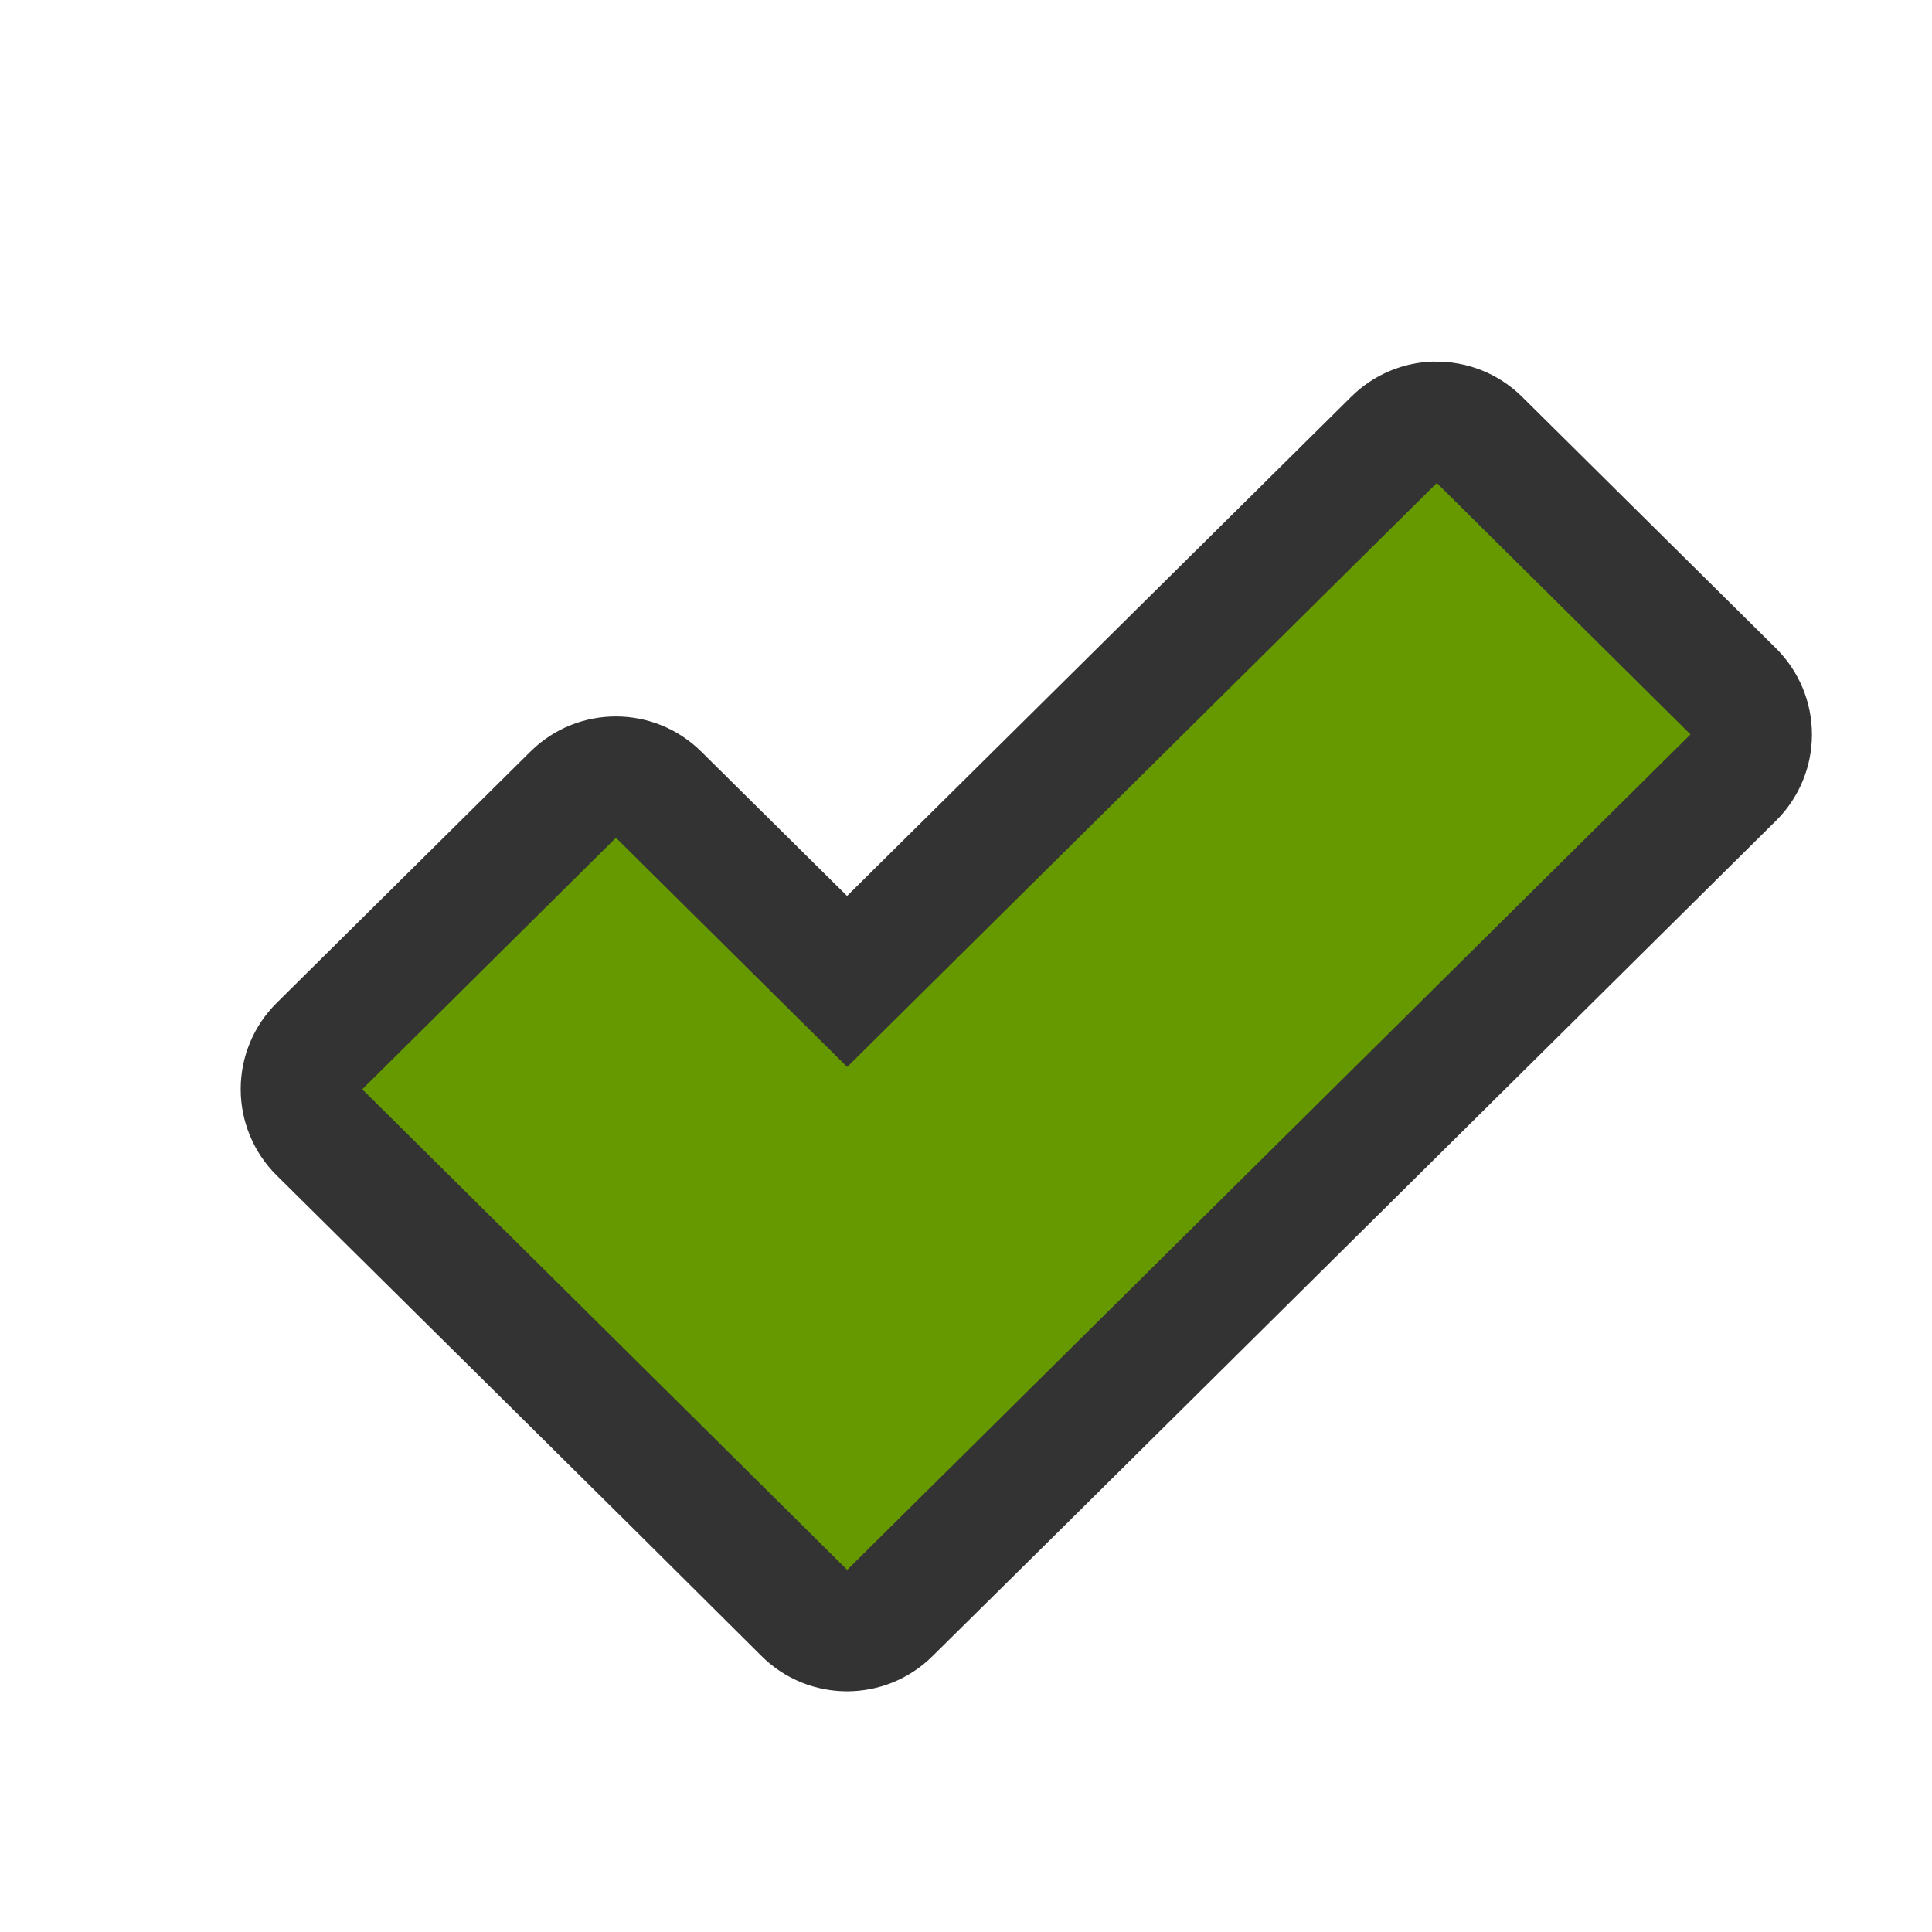
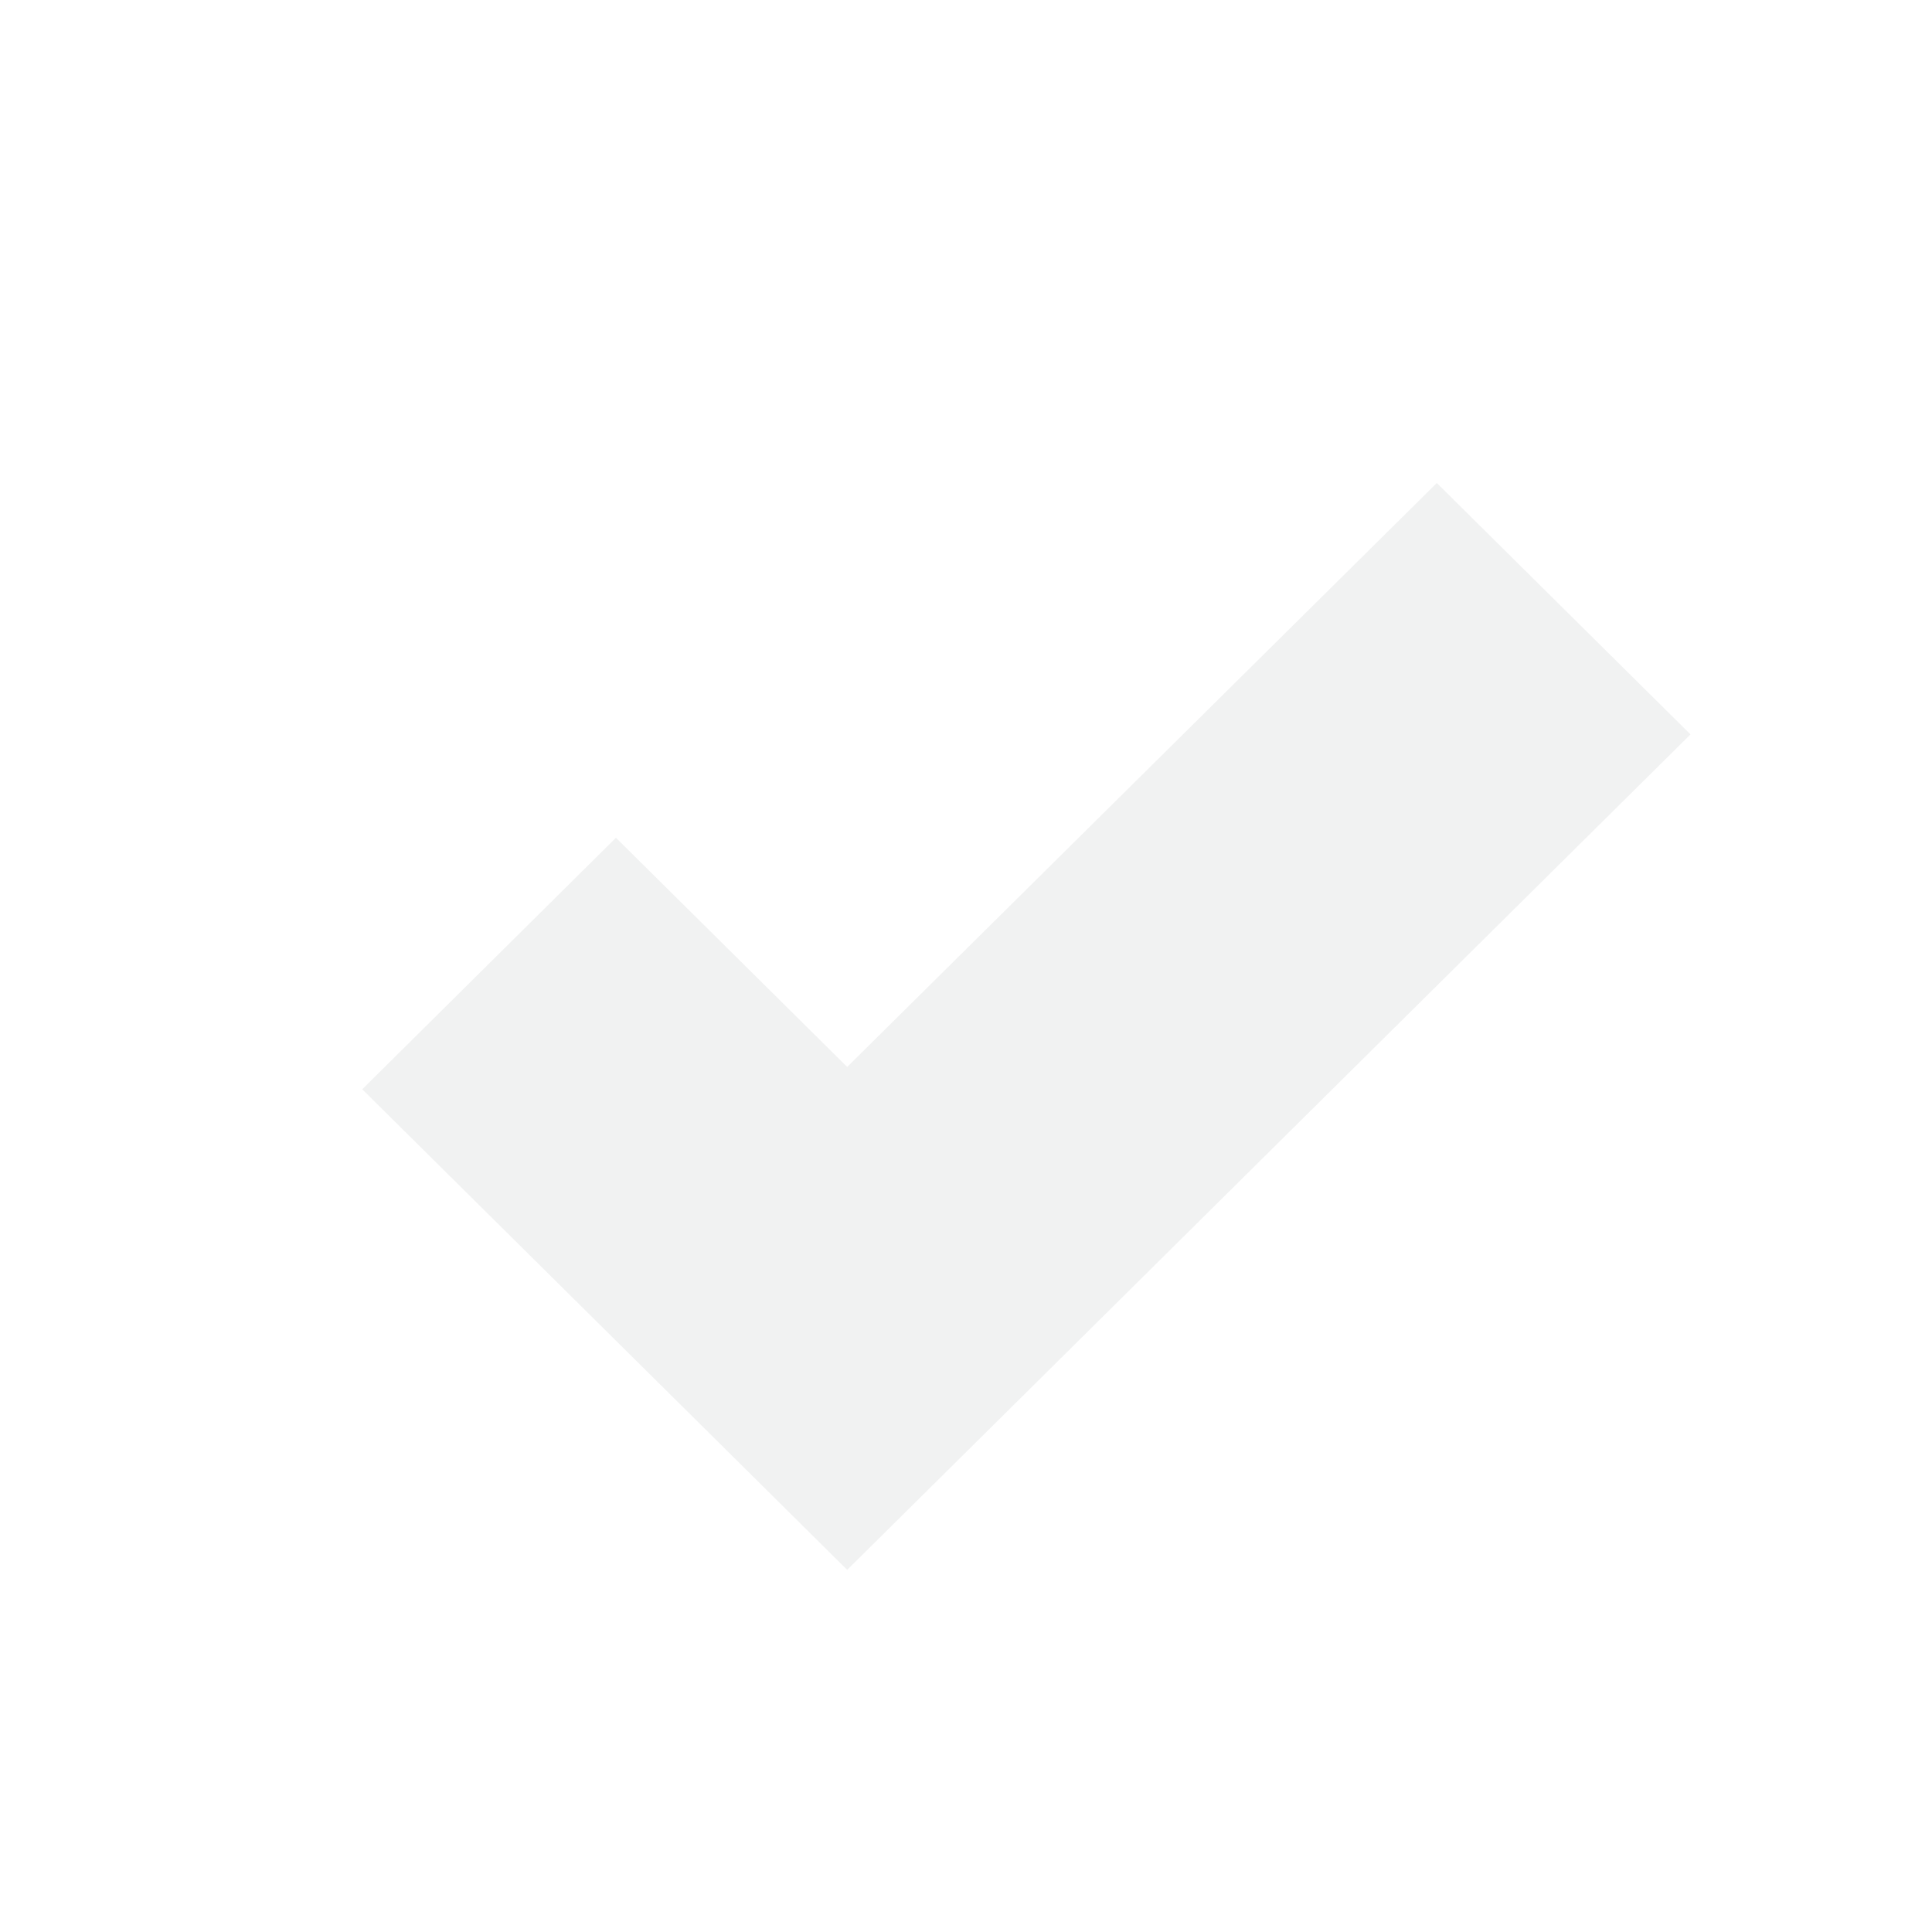
<svg xmlns="http://www.w3.org/2000/svg" version="1.1" viewBox="0 0 16 16" width="32" height="32">
-   <path style="color:#000000;text-decoration-line:none;text-transform:none;text-indent:0" d="m11.879 2.994a1.005 1.005 0 0 0 -0.688 0.291l-4.176 4.135-1.207-1.195a1.005 1.005 0 0 0 -1.414 -0.002l-2.102 2.082a1.005 1.005 0 0 0 0 1.43l2.967 2.938 1.047 1.041a1.005 1.005 0 0 0 1.416 0.002l1.053-1.041 5.932-5.877a1.005 1.005 0 0 0 0 -1.43l-2.102-2.082a1.005 1.005 0 0 0 -0.726 -0.291z" stroke-width=".984" fill="#333" />
-   <path style="color:#000000;text-decoration-line:none;text-transform:none;text-indent:0" stroke-width=".984" d="m11.899 4-4.883 4.836-1.915-1.898-2.101 2.083 2.966 2.939 1.05 1.041 1.051-1.041 5.933-5.878z" overflow="visible" font-weight="400" fill="#690" />
+   <path style="color:#000000;text-decoration-line:none;text-transform:none;text-indent:0" stroke-width=".984" d="m11.899 4-4.883 4.836-1.915-1.898-2.101 2.083 2.966 2.939 1.05 1.041 1.051-1.041 5.933-5.878z" overflow="visible" font-weight="400" fill="#f1f2f2" />
</svg>
